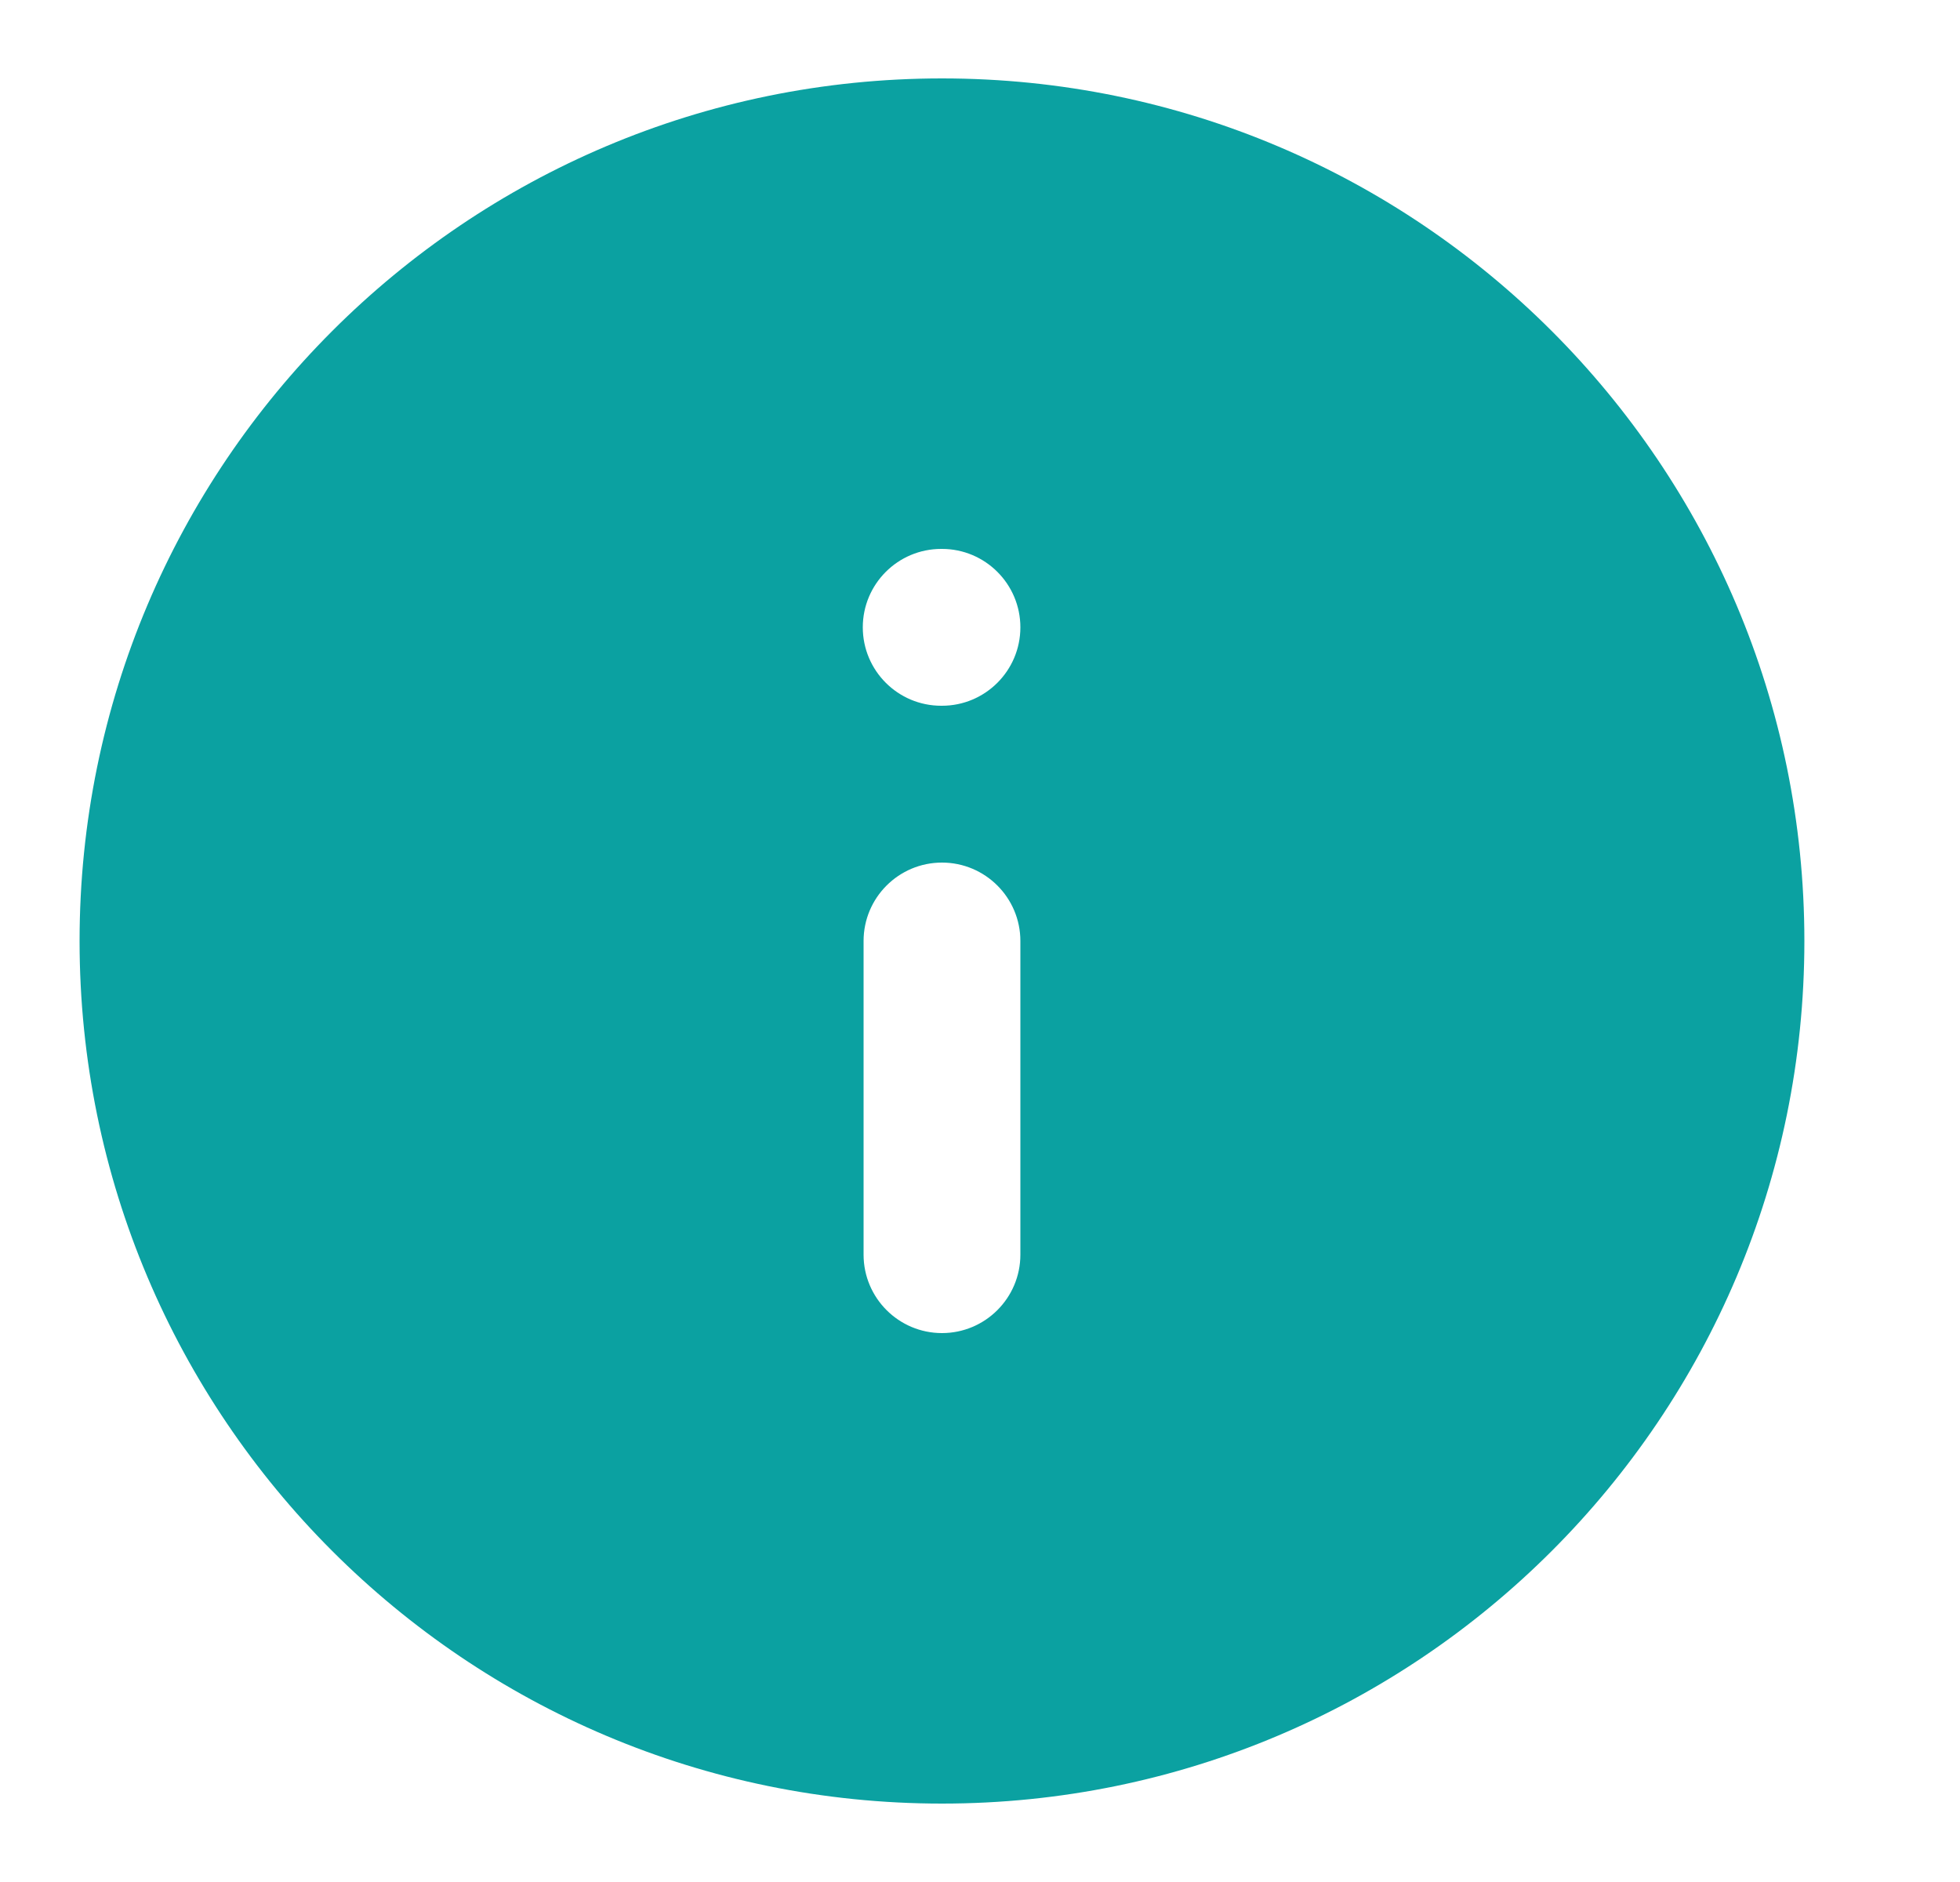
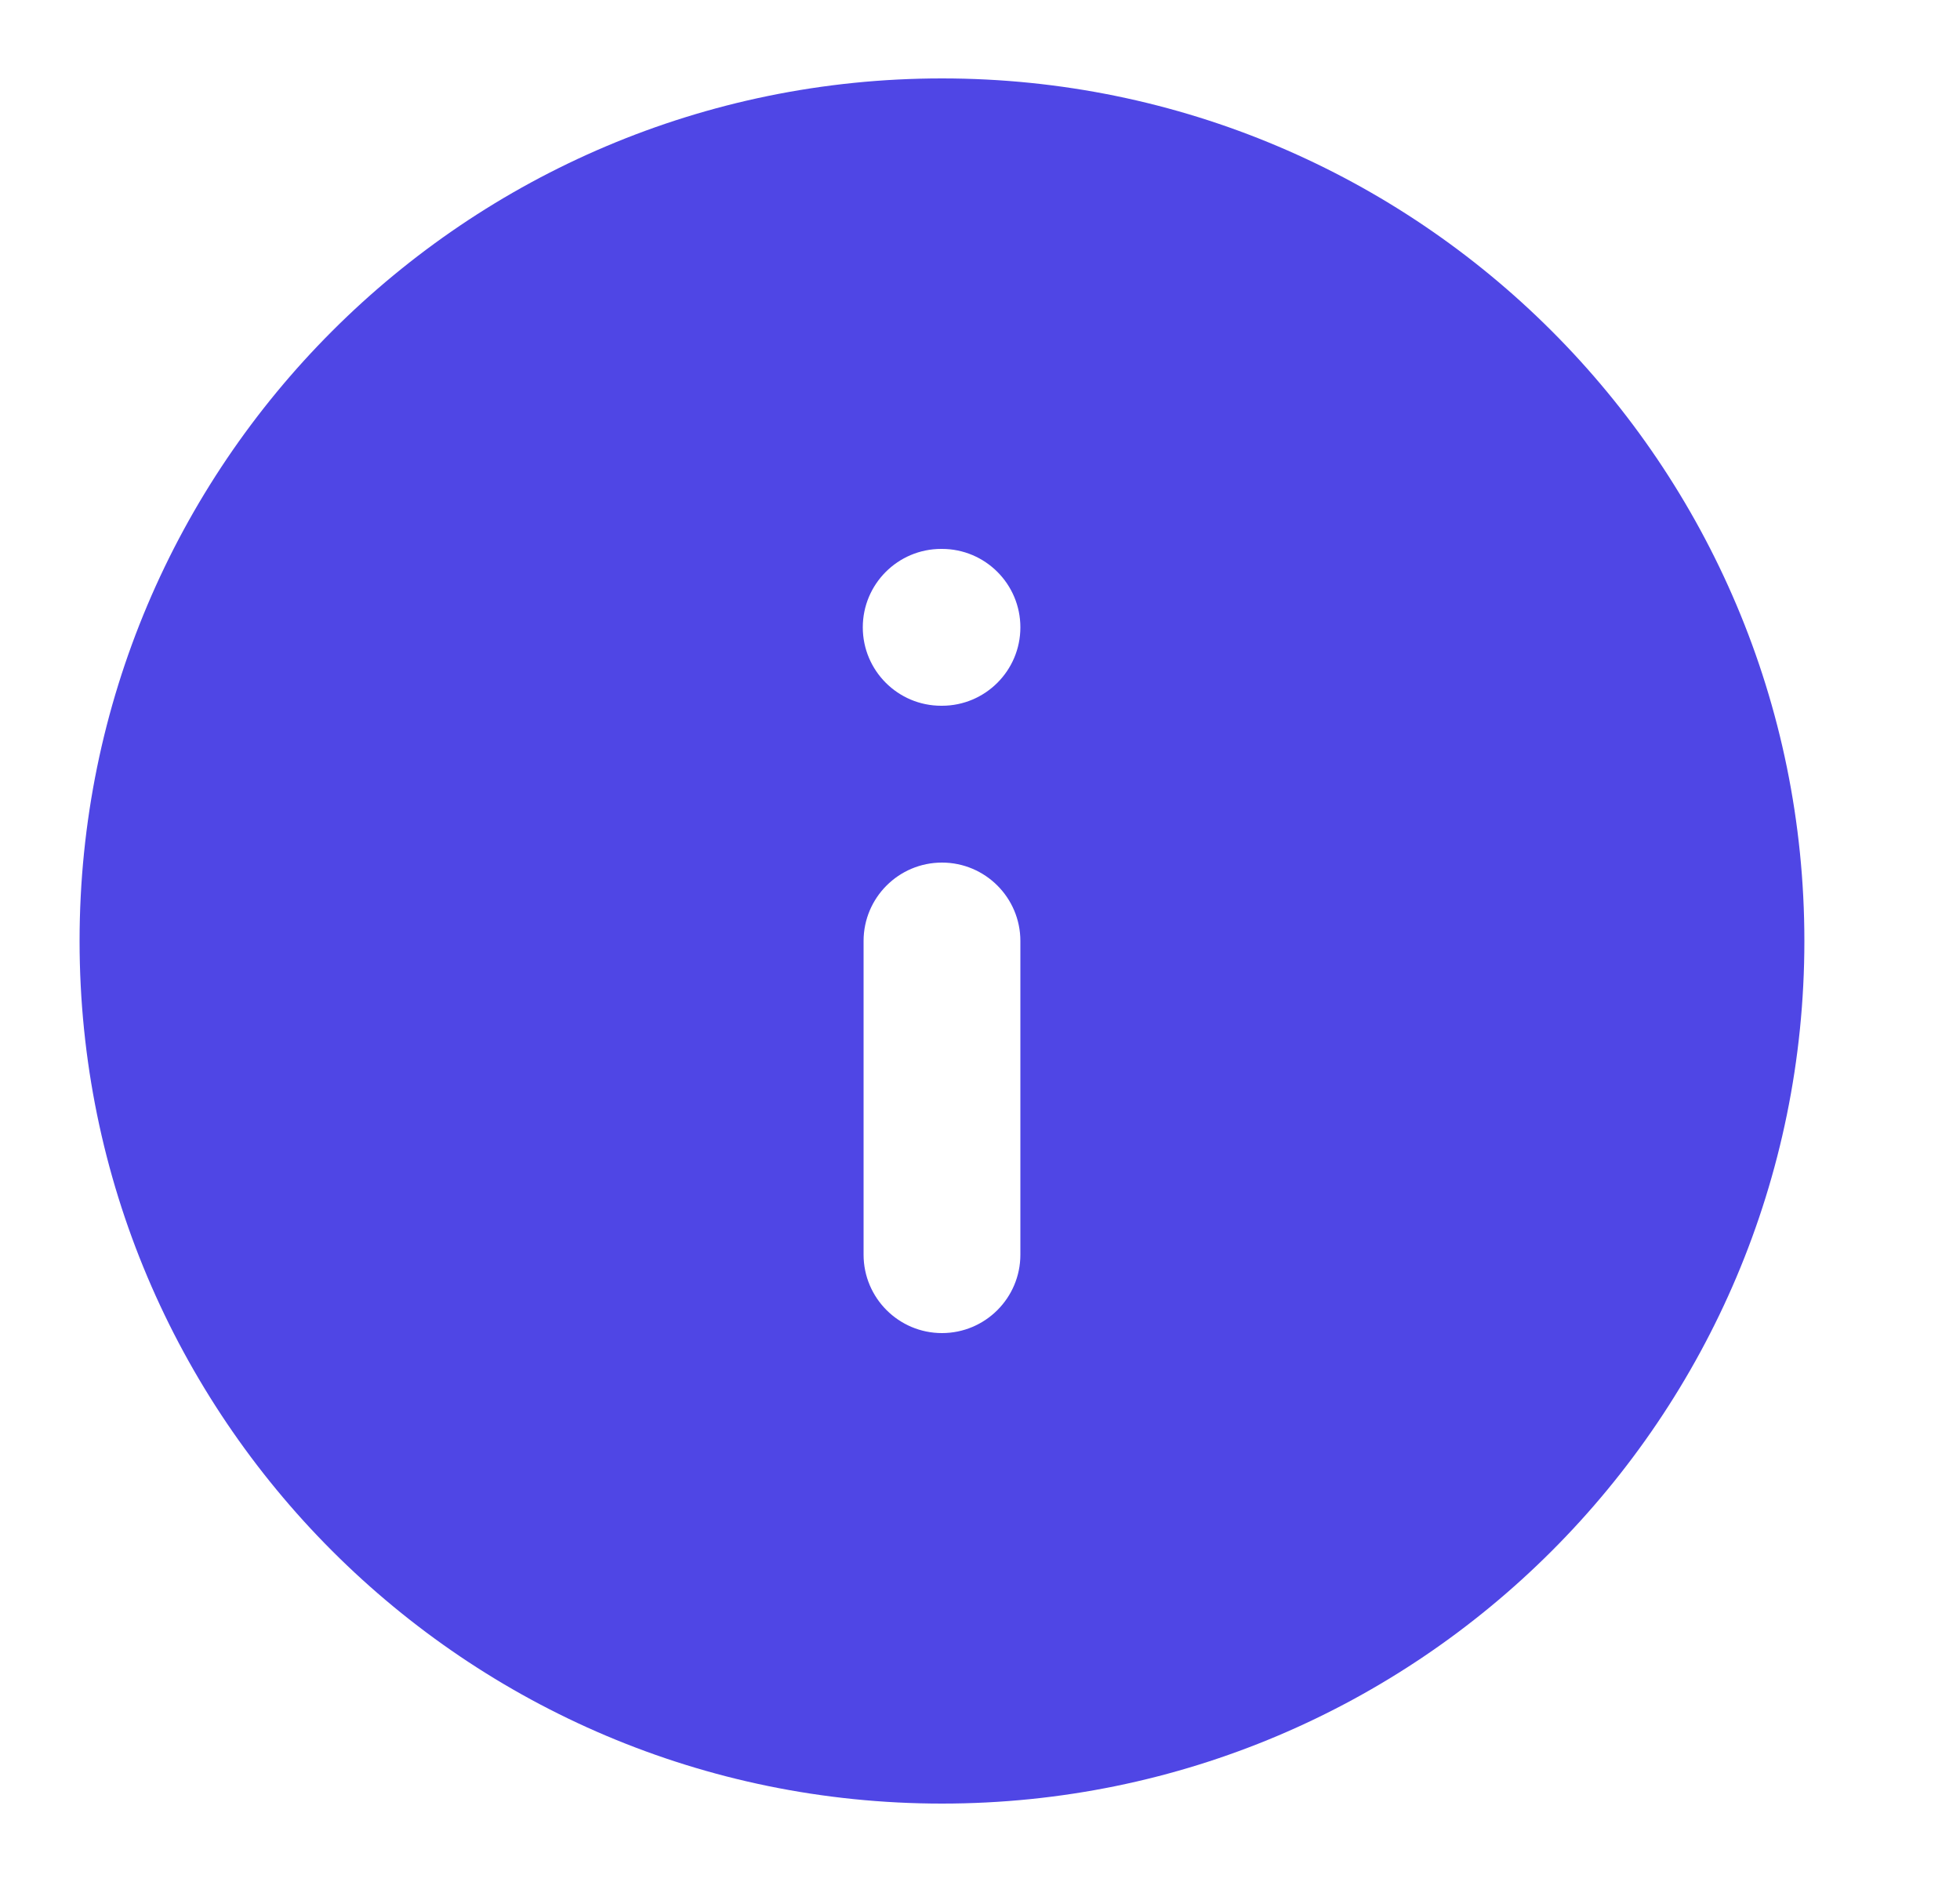
<svg xmlns="http://www.w3.org/2000/svg" fill="none" height="24" viewBox="0 0 25 24" width="25">
-   <path d="m12.015 23c-6.075 0-11-4.925-11-11 0-6.075 4.925-11 11-11 6.075 0 11 4.925 11 11 0 6.075-4.925 11-11 11zm0-14c.552 0 1-.448 1-1s-.448-1-1-1h-.01c-.552 0-1 .448-1 1s.448 1 1 1zm0 8c.552 0 1-.448 1-1v-4c0-.552-.448-1-1-1-.552 0-1 .448-1 1v4c0 .552.448 1 1 1z" fill="#0ba1a1" />
+   <path d="m12.015 23c-6.075 0-11-4.925-11-11 0-6.075 4.925-11 11-11 6.075 0 11 4.925 11 11 0 6.075-4.925 11-11 11zm0-14c.552 0 1-.448 1-1s-.448-1-1-1h-.01c-.552 0-1 .448-1 1s.448 1 1 1zm0 8c.552 0 1-.448 1-1v-4c0-.552-.448-1-1-1-.552 0-1 .448-1 1v4c0 .552.448 1 1 1z" fill="#4F46E5" />
</svg>
